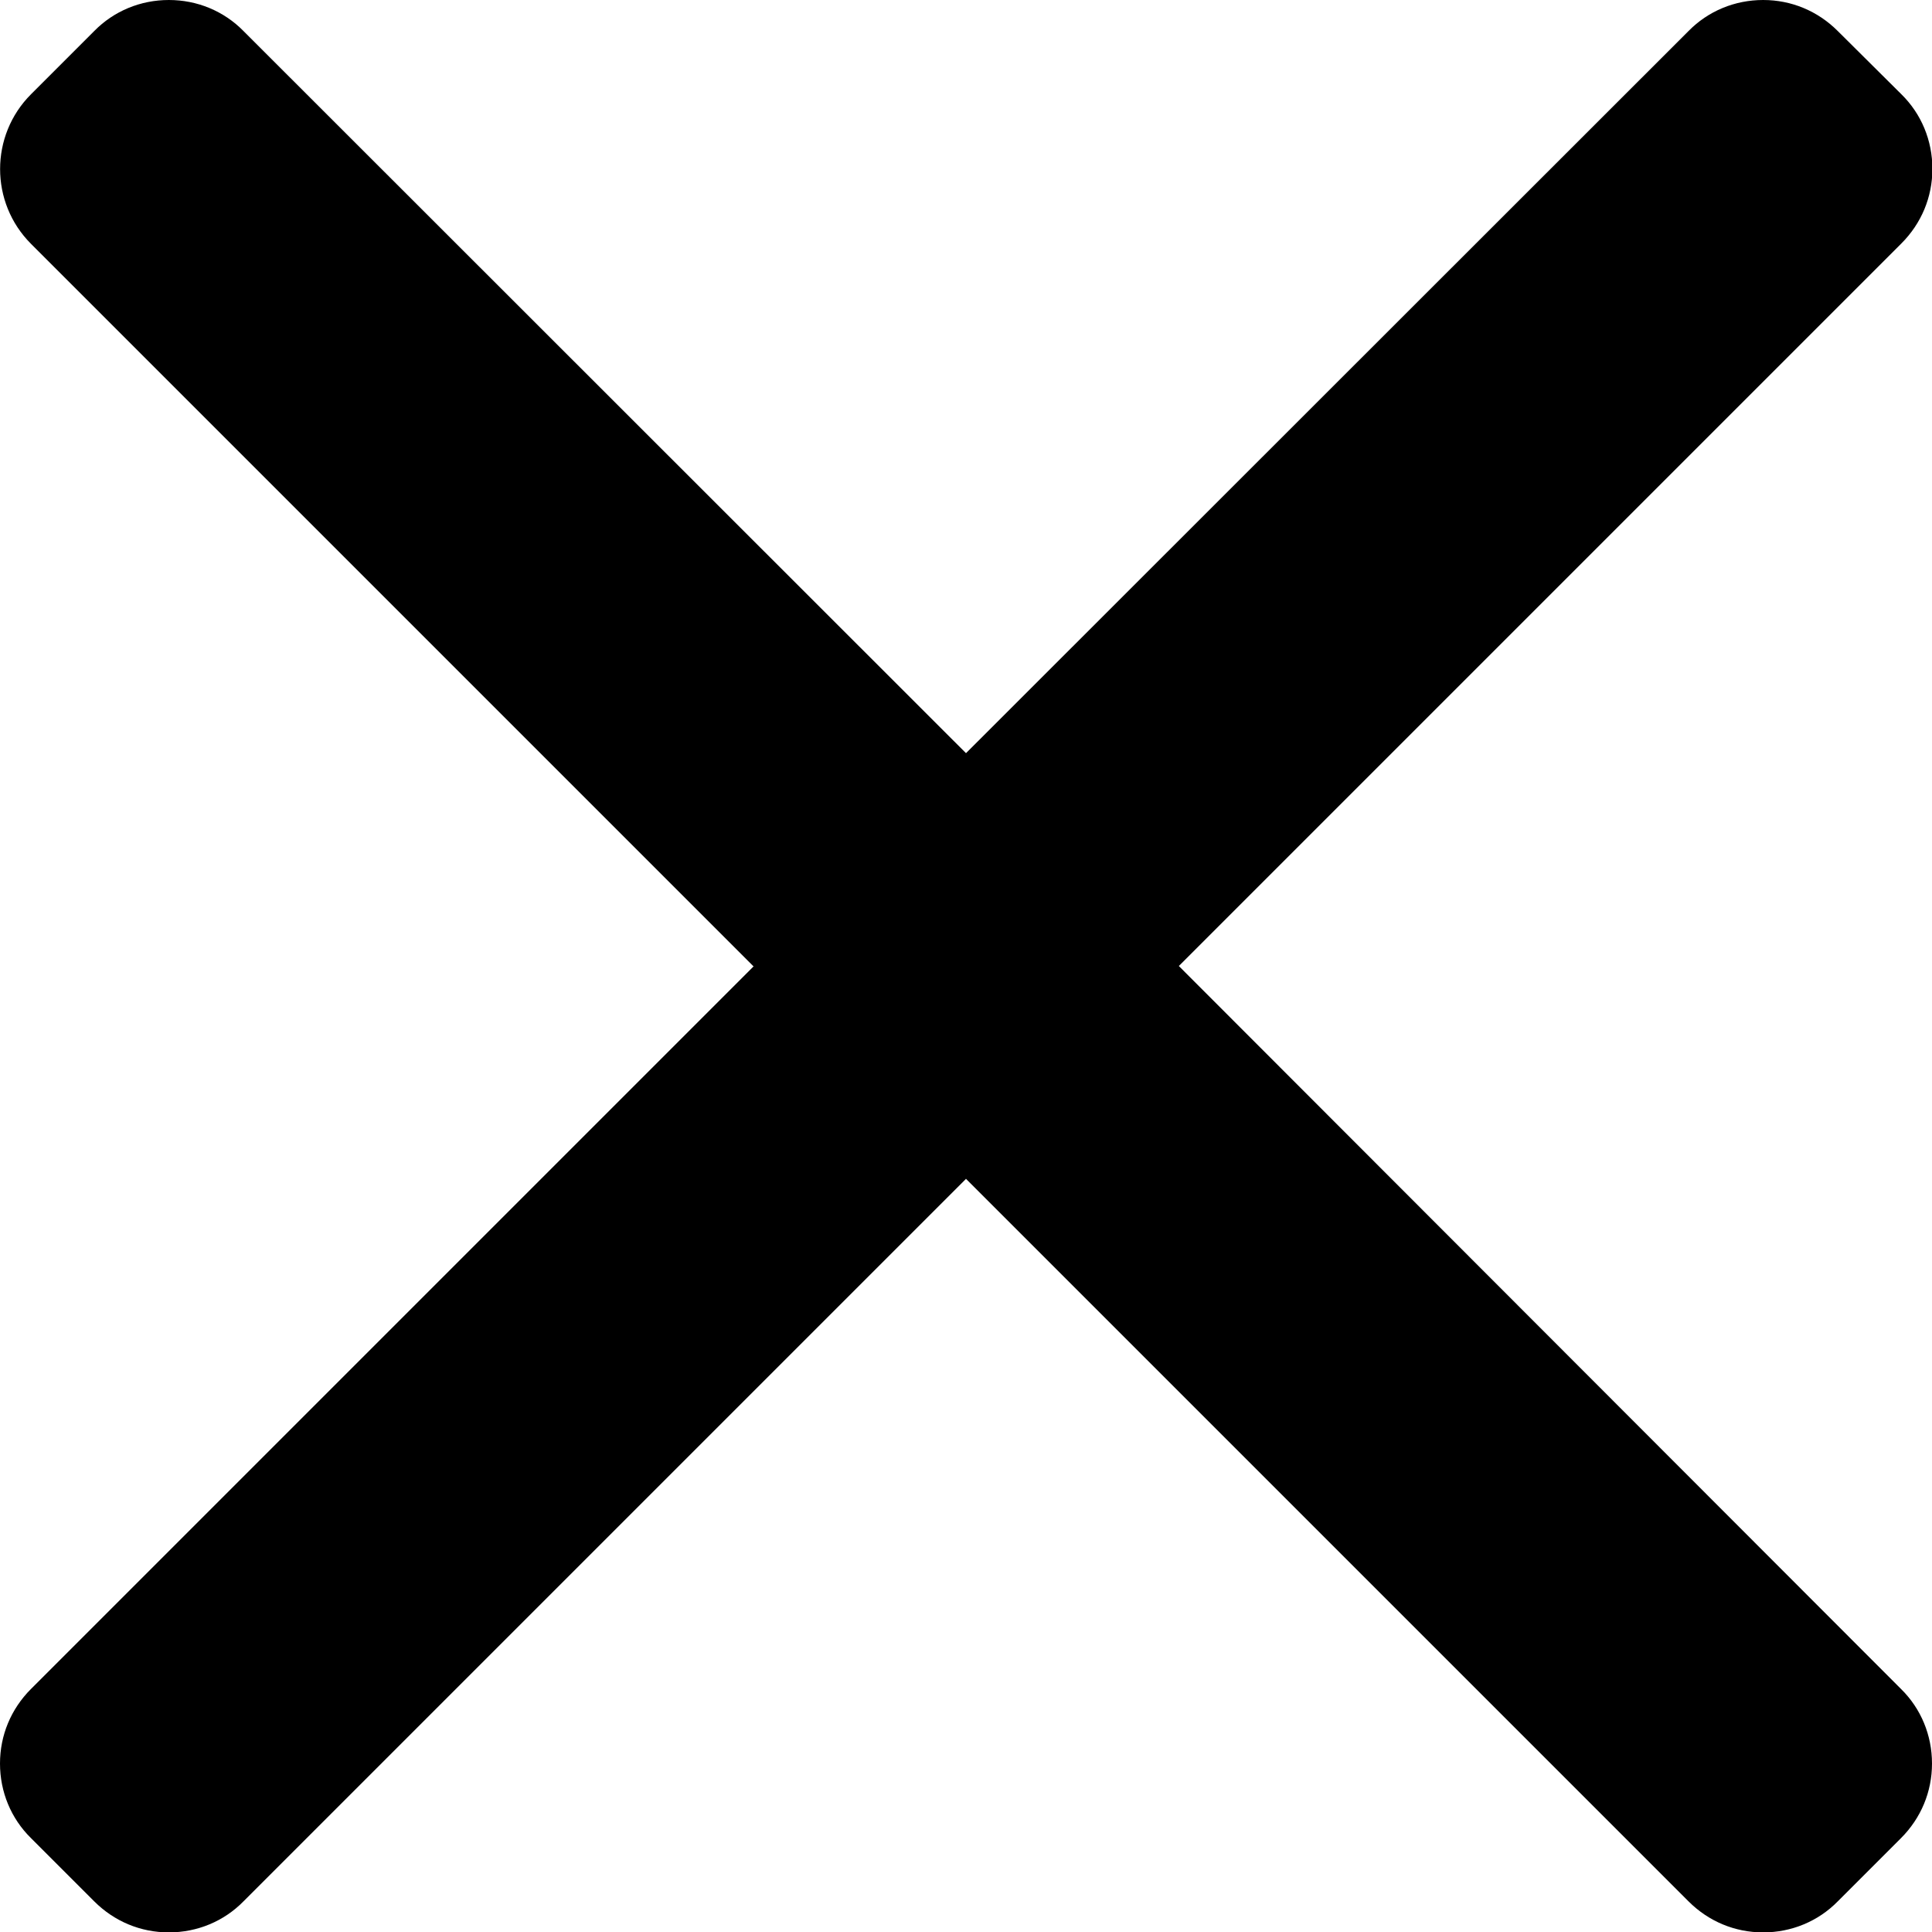
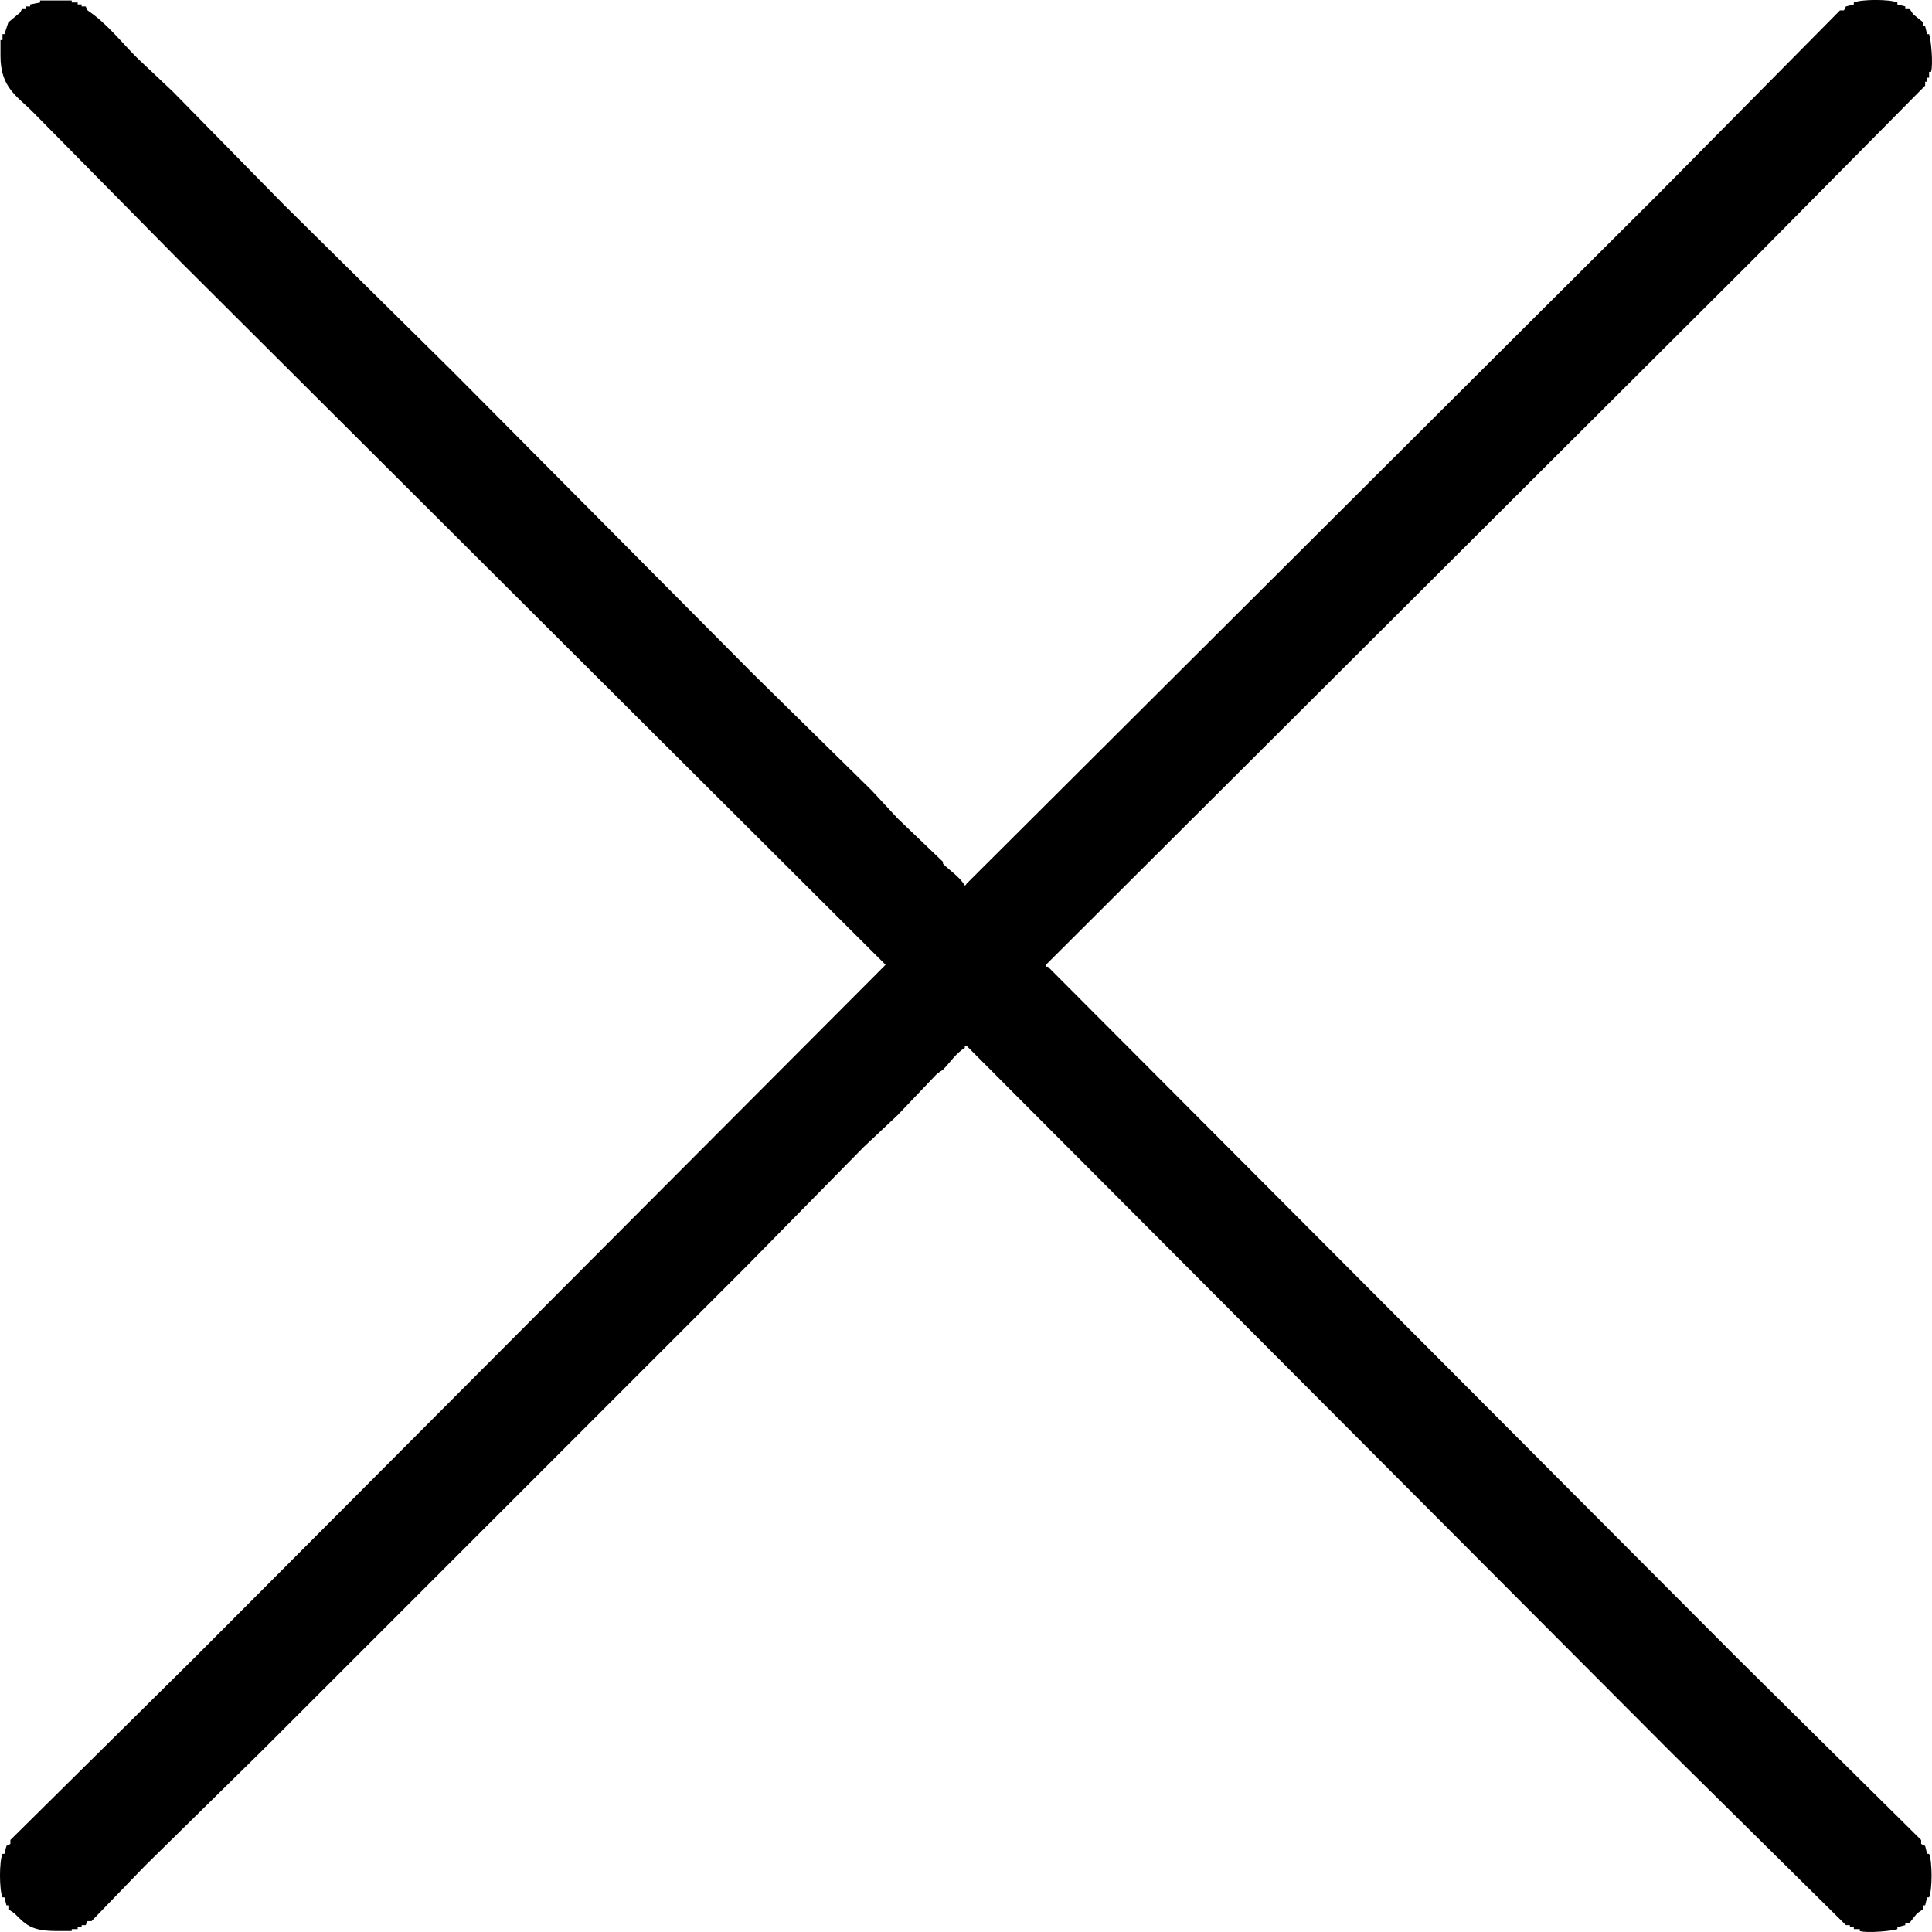
- <svg xmlns="http://www.w3.org/2000/svg" x="0px" y="0px" width="492px" height="492px" viewBox="-39 151 492 492" style="enable-background:new -39 151 492 492;" xml:space="preserve">
-   <path d="M261.2,397l184-184c5.1-5.1,7.9-11.8,7.9-19c0-7.2-2.8-14-7.9-19L429,158.9c-5.1-5.1-11.8-7.9-19-7.9  c-7.2,0-14,2.8-19,7.9L207,342.8L23,158.9C18,153.8,11.2,151,4,151c-7.2,0-14,2.8-19,7.9L-31.1,175c-10.5,10.5-10.5,27.6,0,38.1  l184,184l-184,184c-5.1,5.1-7.9,11.8-7.9,19c0,7.2,2.8,14,7.9,19l16.1,16.1c5.1,5.1,11.8,7.9,19,7.9c7.2,0,14-2.8,19-7.9l184-184  l184,184c5.1,5.1,11.8,7.9,19,7.9h0c7.2,0,14-2.8,19-7.9l16.1-16.1c5.1-5.1,7.9-11.8,7.9-19c0-7.2-2.8-14-7.9-19L261.2,397z" />
+ <svg xmlns="http://www.w3.org/2000/svg" width="24px" height="24px">
+   <path fill="rgb(0, 0, 0)" d="M0.498,0.006 C0.629,0.006 0.760,0.006 0.891,0.006 C0.891,0.014 0.891,0.022 0.891,0.031 C0.916,0.031 0.941,0.031 0.965,0.031 C0.965,0.039 0.965,0.047 0.965,0.055 C0.982,0.055 0.998,0.055 1.014,0.055 C1.014,0.063 1.014,0.072 1.014,0.080 C1.031,0.080 1.047,0.080 1.064,0.080 C1.072,0.096 1.080,0.113 1.088,0.129 C1.329,0.291 1.502,0.518 1.703,0.719 C1.851,0.859 1.998,0.998 2.146,1.137 C2.605,1.605 3.064,2.072 3.523,2.540 C4.220,3.228 4.917,3.917 5.614,4.606 C6.860,5.860 8.107,7.115 9.353,8.369 C9.845,8.853 10.337,9.337 10.829,9.820 C10.935,9.935 11.042,10.050 11.149,10.165 C11.337,10.345 11.526,10.525 11.714,10.706 C11.714,10.714 11.714,10.722 11.714,10.730 C11.802,10.818 11.921,10.891 11.985,11.001 C12.013,10.980 11.988,11.004 12.009,10.976 C14.871,8.123 17.733,5.269 20.594,2.417 C21.348,1.654 22.103,0.891 22.857,0.129 C22.873,0.129 22.890,0.129 22.906,0.129 C22.914,0.113 22.922,0.096 22.931,0.080 C22.963,0.072 22.996,0.063 23.029,0.055 C23.029,0.047 23.029,0.039 23.029,0.031 C23.124,-0.011 23.475,-0.011 23.570,0.031 C23.570,0.039 23.570,0.047 23.570,0.055 C23.603,0.063 23.636,0.072 23.668,0.080 C23.668,0.088 23.668,0.096 23.668,0.104 C23.685,0.104 23.701,0.104 23.718,0.104 C23.734,0.129 23.751,0.154 23.767,0.178 C23.808,0.211 23.849,0.244 23.890,0.277 C23.890,0.293 23.890,0.309 23.890,0.326 C23.898,0.326 23.906,0.326 23.915,0.326 C23.923,0.359 23.931,0.391 23.939,0.424 C23.947,0.424 23.955,0.424 23.964,0.424 C23.987,0.479 24.017,0.804 23.988,0.892 C23.980,0.892 23.972,0.892 23.964,0.892 C23.964,0.916 23.964,0.941 23.964,0.965 C23.955,0.965 23.947,0.965 23.939,0.965 C23.939,0.982 23.939,0.998 23.939,1.015 C23.931,1.015 23.923,1.015 23.915,1.015 C23.915,1.031 23.915,1.047 23.915,1.064 C23.201,1.785 22.488,2.507 21.774,3.228 C18.848,6.147 15.920,9.066 12.993,11.985 C12.993,11.993 12.993,12.001 12.993,12.009 C13.002,12.009 13.010,12.009 13.018,12.009 C15.871,14.871 18.725,17.733 21.578,20.594 C22.340,21.348 23.103,22.103 23.865,22.857 C23.865,22.873 23.865,22.890 23.865,22.906 C23.882,22.914 23.898,22.922 23.915,22.931 C23.923,22.963 23.931,22.996 23.939,23.029 C23.947,23.029 23.955,23.029 23.964,23.029 C24.005,23.124 24.005,23.475 23.964,23.570 C23.955,23.570 23.947,23.570 23.939,23.570 C23.931,23.603 23.923,23.636 23.915,23.669 C23.906,23.669 23.898,23.669 23.890,23.669 C23.890,23.685 23.890,23.701 23.890,23.718 C23.865,23.734 23.841,23.751 23.816,23.767 C23.783,23.808 23.751,23.849 23.718,23.890 C23.701,23.890 23.685,23.890 23.668,23.890 C23.668,23.898 23.668,23.906 23.668,23.915 C23.636,23.923 23.603,23.931 23.570,23.939 C23.570,23.947 23.570,23.956 23.570,23.964 C23.515,23.987 23.190,24.017 23.103,23.988 C23.103,23.980 23.103,23.972 23.103,23.964 C23.078,23.964 23.054,23.964 23.029,23.964 C23.029,23.956 23.029,23.947 23.029,23.939 C23.013,23.939 22.996,23.939 22.980,23.939 C22.980,23.931 22.980,23.923 22.980,23.915 C22.963,23.915 22.947,23.915 22.931,23.915 C22.209,23.201 21.487,22.488 20.766,21.775 C17.847,18.848 14.928,15.920 12.009,12.993 C12.001,12.993 11.993,12.993 11.985,12.993 C11.985,13.002 11.985,13.010 11.985,13.018 C11.875,13.082 11.802,13.201 11.714,13.288 C11.690,13.305 11.665,13.321 11.641,13.338 C11.477,13.510 11.313,13.682 11.149,13.854 C11.009,13.985 10.870,14.117 10.730,14.248 C10.247,14.740 9.763,15.232 9.279,15.724 C7.270,17.732 5.261,19.741 3.253,21.750 C2.769,22.225 2.285,22.701 1.802,23.177 C1.580,23.406 1.359,23.636 1.137,23.865 C1.121,23.865 1.105,23.865 1.088,23.865 C1.080,23.882 1.072,23.898 1.064,23.915 C1.047,23.915 1.031,23.915 1.014,23.915 C1.014,23.923 1.014,23.931 1.014,23.939 C0.998,23.939 0.982,23.939 0.965,23.939 C0.965,23.947 0.965,23.956 0.965,23.964 C0.941,23.964 0.916,23.964 0.891,23.964 C0.891,23.972 0.891,23.980 0.891,23.988 C0.834,23.988 0.777,23.988 0.719,23.988 C0.403,23.989 0.332,23.924 0.178,23.767 C0.154,23.751 0.129,23.734 0.104,23.718 C0.104,23.701 0.104,23.685 0.104,23.669 C0.096,23.669 0.088,23.669 0.080,23.669 C0.072,23.636 0.063,23.603 0.055,23.570 C0.047,23.570 0.039,23.570 0.031,23.570 C-0.010,23.475 -0.011,23.124 0.031,23.029 C0.039,23.029 0.047,23.029 0.055,23.029 C0.063,22.996 0.072,22.963 0.080,22.931 C0.096,22.922 0.113,22.914 0.129,22.906 C0.129,22.890 0.129,22.873 0.129,22.857 C0.891,22.103 1.654,21.348 2.416,20.594 C5.278,17.725 8.140,14.854 11.001,11.985 C8.082,9.074 5.163,6.163 2.244,3.253 C1.629,2.630 1.014,2.007 0.400,1.383 C0.208,1.192 0.006,1.085 0.006,0.695 C0.006,0.629 0.006,0.564 0.006,0.498 C0.014,0.498 0.022,0.498 0.031,0.498 C0.031,0.473 0.031,0.449 0.031,0.424 C0.039,0.424 0.047,0.424 0.055,0.424 C0.072,0.375 0.088,0.326 0.104,0.277 C0.154,0.236 0.203,0.195 0.252,0.154 C0.260,0.137 0.268,0.121 0.277,0.104 C0.293,0.104 0.309,0.104 0.326,0.104 C0.326,0.096 0.326,0.088 0.326,0.080 C0.342,0.080 0.359,0.080 0.375,0.080 C0.375,0.072 0.375,0.063 0.375,0.055 C0.416,0.047 0.457,0.039 0.498,0.031 C0.498,0.022 0.498,0.014 0.498,0.006 Z" />
</svg>
